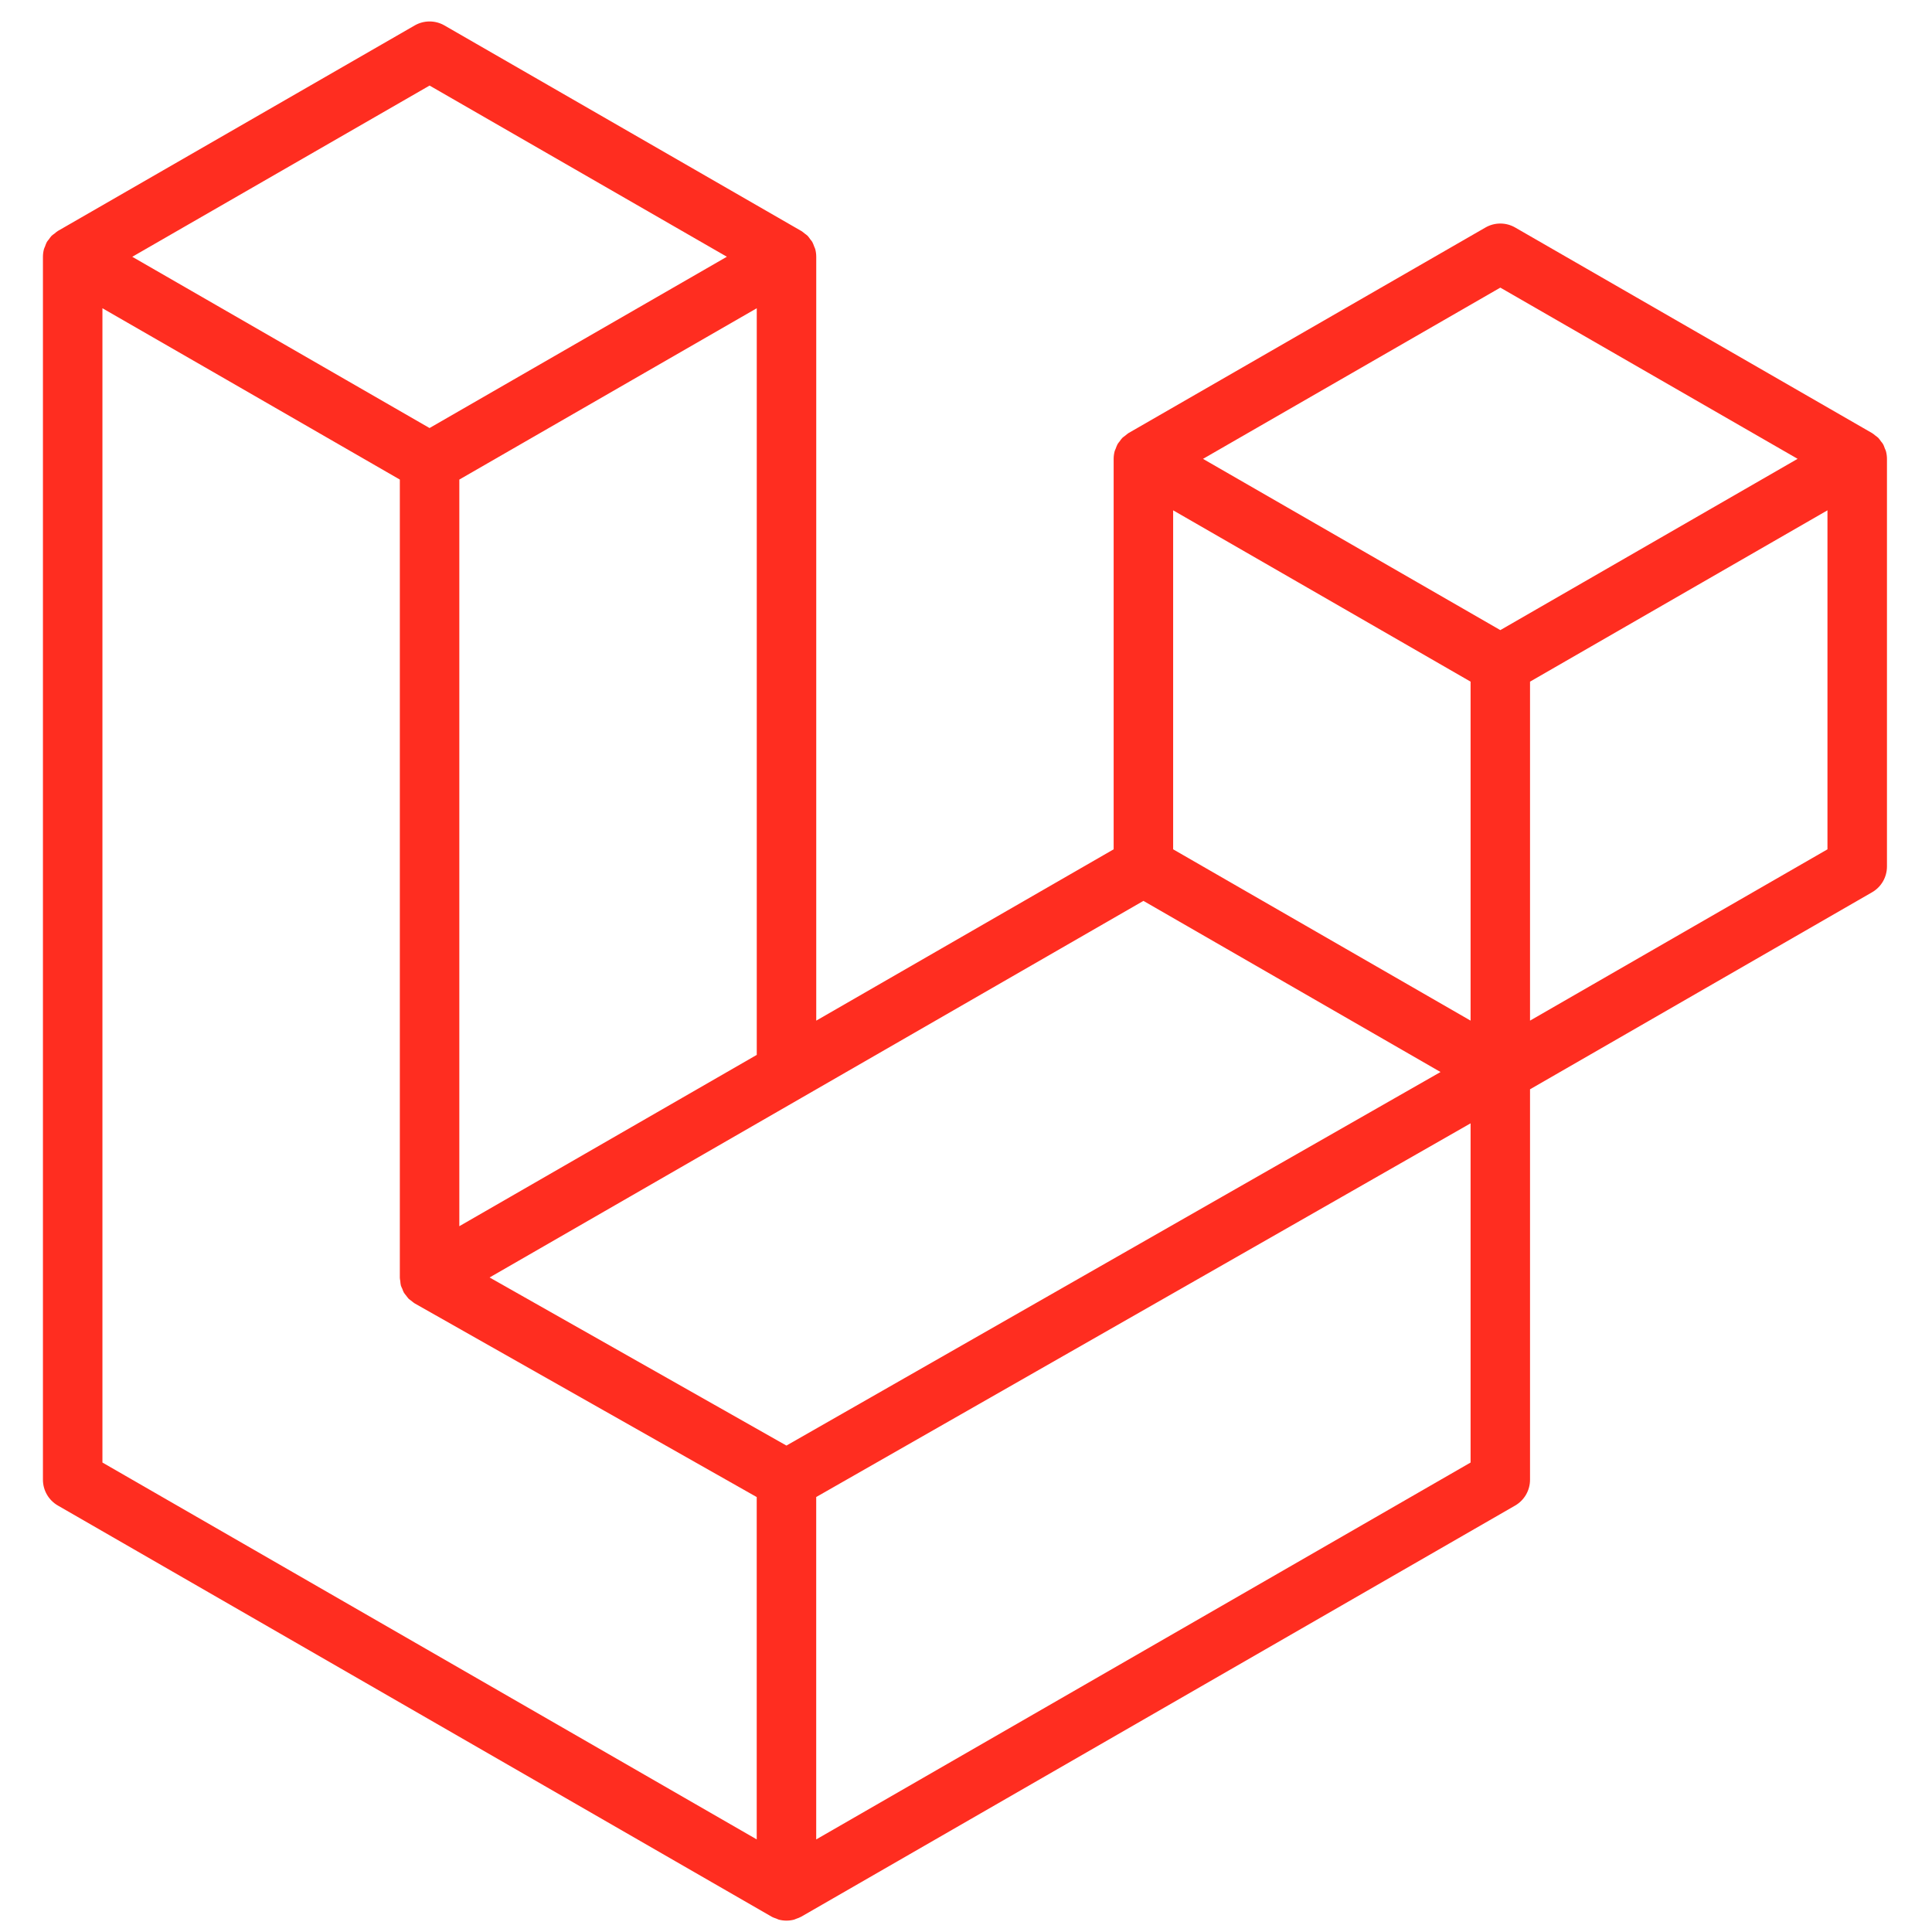
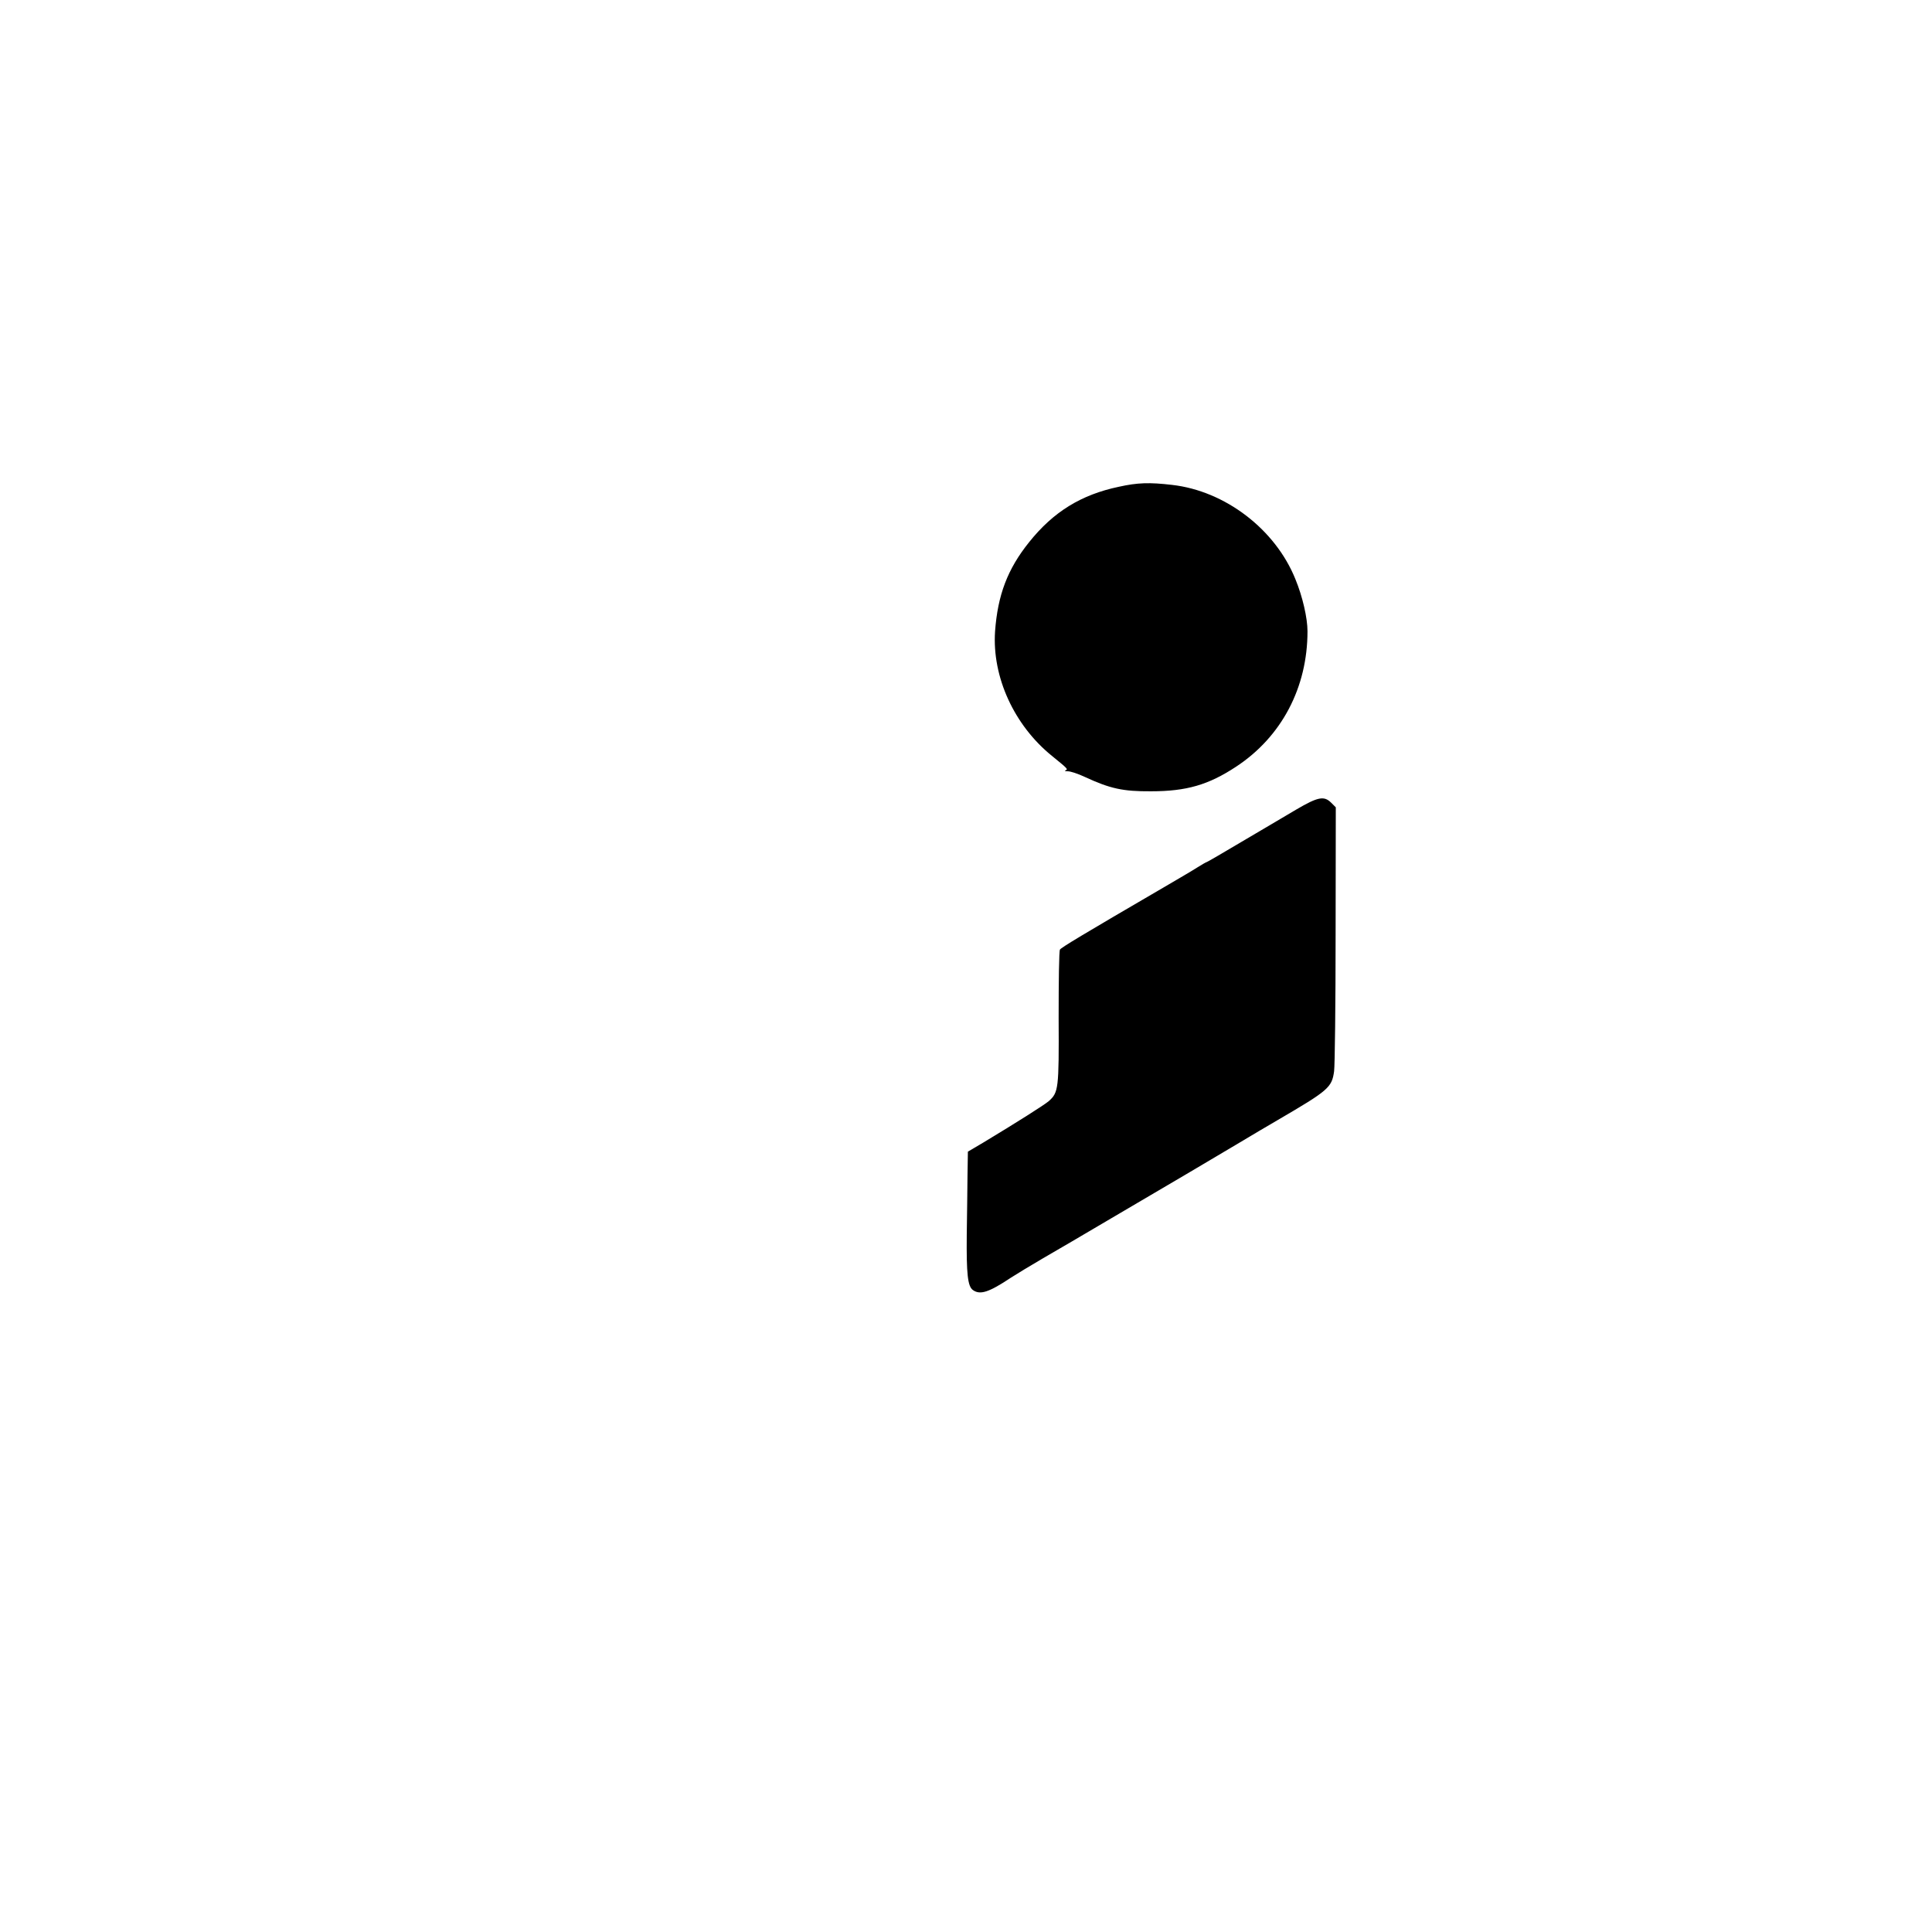
- <svg xmlns="http://www.w3.org/2000/svg" width="166" height="166" viewBox="0 0 166 166" fill="none">
-   <path fill-rule="evenodd" clip-rule="evenodd" d="M162.041 38.759C162.099 38.977 162.129 39.201 162.13 39.426V74.452C162.13 74.902 162.011 75.344 161.786 75.733C161.561 76.122 161.237 76.444 160.847 76.668L131.462 93.594V127.141C131.462 128.054 130.977 128.897 130.186 129.357L68.847 164.683C68.707 164.763 68.554 164.814 68.401 164.868C68.343 164.887 68.289 164.922 68.228 164.938C67.8 165.051 67.349 165.051 66.92 164.938C66.85 164.919 66.786 164.881 66.719 164.855C66.579 164.804 66.432 164.76 66.298 164.683L4.972 129.357C4.583 129.133 4.259 128.81 4.034 128.421C3.808 128.032 3.69 127.591 3.689 127.141L3.689 22.063C3.689 21.834 3.721 21.61 3.779 21.393C3.798 21.32 3.843 21.253 3.868 21.179C3.916 21.045 3.961 20.908 4.031 20.783C4.079 20.7 4.149 20.633 4.206 20.557C4.28 20.454 4.347 20.349 4.433 20.26C4.506 20.186 4.602 20.132 4.685 20.068C4.778 19.992 4.861 19.909 4.966 19.848L35.633 2.185C36.022 1.961 36.462 1.844 36.91 1.844C37.358 1.844 37.798 1.961 38.186 2.185L68.851 19.848H68.857C68.959 19.912 69.045 19.992 69.138 20.065C69.221 20.129 69.313 20.186 69.387 20.257C69.476 20.349 69.54 20.454 69.616 20.557C69.671 20.633 69.744 20.7 69.789 20.783C69.862 20.911 69.904 21.045 69.955 21.179C69.98 21.253 70.025 21.32 70.044 21.396C70.103 21.614 70.133 21.838 70.133 22.063V87.694L95.686 72.974V39.423C95.686 39.2 95.718 38.973 95.775 38.759C95.798 38.683 95.839 38.615 95.865 38.542C95.916 38.408 95.96 38.271 96.031 38.146C96.079 38.063 96.149 37.996 96.203 37.92C96.279 37.818 96.343 37.712 96.433 37.623C96.506 37.549 96.599 37.495 96.681 37.431C96.777 37.355 96.86 37.272 96.962 37.211L127.633 19.548C128.021 19.324 128.461 19.206 128.91 19.206C129.358 19.206 129.798 19.324 130.186 19.548L160.85 37.211C160.959 37.275 161.042 37.355 161.137 37.428C161.217 37.492 161.31 37.549 161.383 37.62C161.473 37.712 161.536 37.818 161.613 37.92C161.67 37.996 161.741 38.063 161.785 38.146C161.859 38.271 161.9 38.408 161.951 38.542C161.98 38.615 162.021 38.683 162.041 38.759ZM157.018 72.974V43.848L146.287 50.028L131.462 58.568V87.694L157.021 72.974H157.018ZM126.354 125.663V96.518L111.771 104.85L70.13 128.626V158.046L126.354 125.663ZM8.801 26.485V125.663L65.018 158.043V128.629L35.649 112L35.64 111.994L35.627 111.988C35.528 111.93 35.445 111.847 35.353 111.777C35.273 111.713 35.18 111.662 35.11 111.592L35.104 111.582C35.021 111.502 34.963 111.403 34.893 111.314C34.829 111.228 34.753 111.154 34.702 111.065L34.699 111.055C34.641 110.96 34.606 110.845 34.565 110.736C34.523 110.64 34.469 110.551 34.443 110.449C34.411 110.328 34.405 110.197 34.392 110.072C34.379 109.976 34.354 109.881 34.354 109.785V109.778V41.205L19.532 32.662L8.801 26.485ZM36.913 7.35L11.364 22.063L36.907 36.777L62.453 22.06L36.907 7.35H36.913ZM50.2 99.174L65.022 90.637V26.485L54.291 32.665L39.466 41.205V105.357L50.2 99.174ZM128.91 24.713L103.363 39.426L128.91 54.14L154.453 39.423L128.91 24.713ZM126.354 58.568L111.529 50.028L100.798 43.848V72.974L115.619 81.511L126.354 87.694V58.568ZM67.571 124.205L105.042 102.803L123.772 92.109L98.245 77.405L68.854 94.334L42.066 109.762L67.571 124.205Z" fill="#FF2D20" />
+ <svg xmlns="http://www.w3.org/2000/svg" version="1.0" width="1024pt" height="1024pt" viewBox="0 0 1024 1024" preserveAspectRatio="xMidYMid meet">
+   <g transform="translate(0,1024) scale(0.1,-0.1)" fill="#000000" stroke="none">
+     <path d="M5930 7660 c-200 -42 -347 -133 -475 -293 -115 -143 -167 -281 -181 -474 -16 -241 101 -497 301 -659 86 -70 87 -71 72 -77 -6 -3 -1 -5 13 -5 14 0 54 -13 90 -30 134 -62 202 -77 350 -76 189 0 305 34 451 130 242 159 379 420 379 718 0 70 -26 184 -64 276 -106 264 -372 468 -654 500 -120 14 -183 12 -282 -10z" />
+     <path d="M6870 5949 c-58 -34 -187 -111 -288 -170 -101 -60 -185 -109 -188 -109 -2 0 -23 -12 -47 -27 -23 -15 -105 -63 -182 -108 -429 -250 -540 -317 -547 -328 -5 -7 -7 -169 -7 -362 2 -378 -1 -395 -52 -441 -23 -20 -175 -116 -346 -219 l-83 -49 -2 -125 c-1 -70 -2 -211 -4 -316 -2 -207 5 -272 32 -292 38 -28 85 -13 202 65 30 19 105 65 167 101 63 36 228 133 367 215 139 82 318 187 398 234 80 47 201 119 270 160 69 41 164 98 213 126 269 157 286 172 298 258 4 29 8 356 8 726 l1 673 -24 24 c-38 38 -70 32 -186 -36z" />
+   </g>
</svg>
